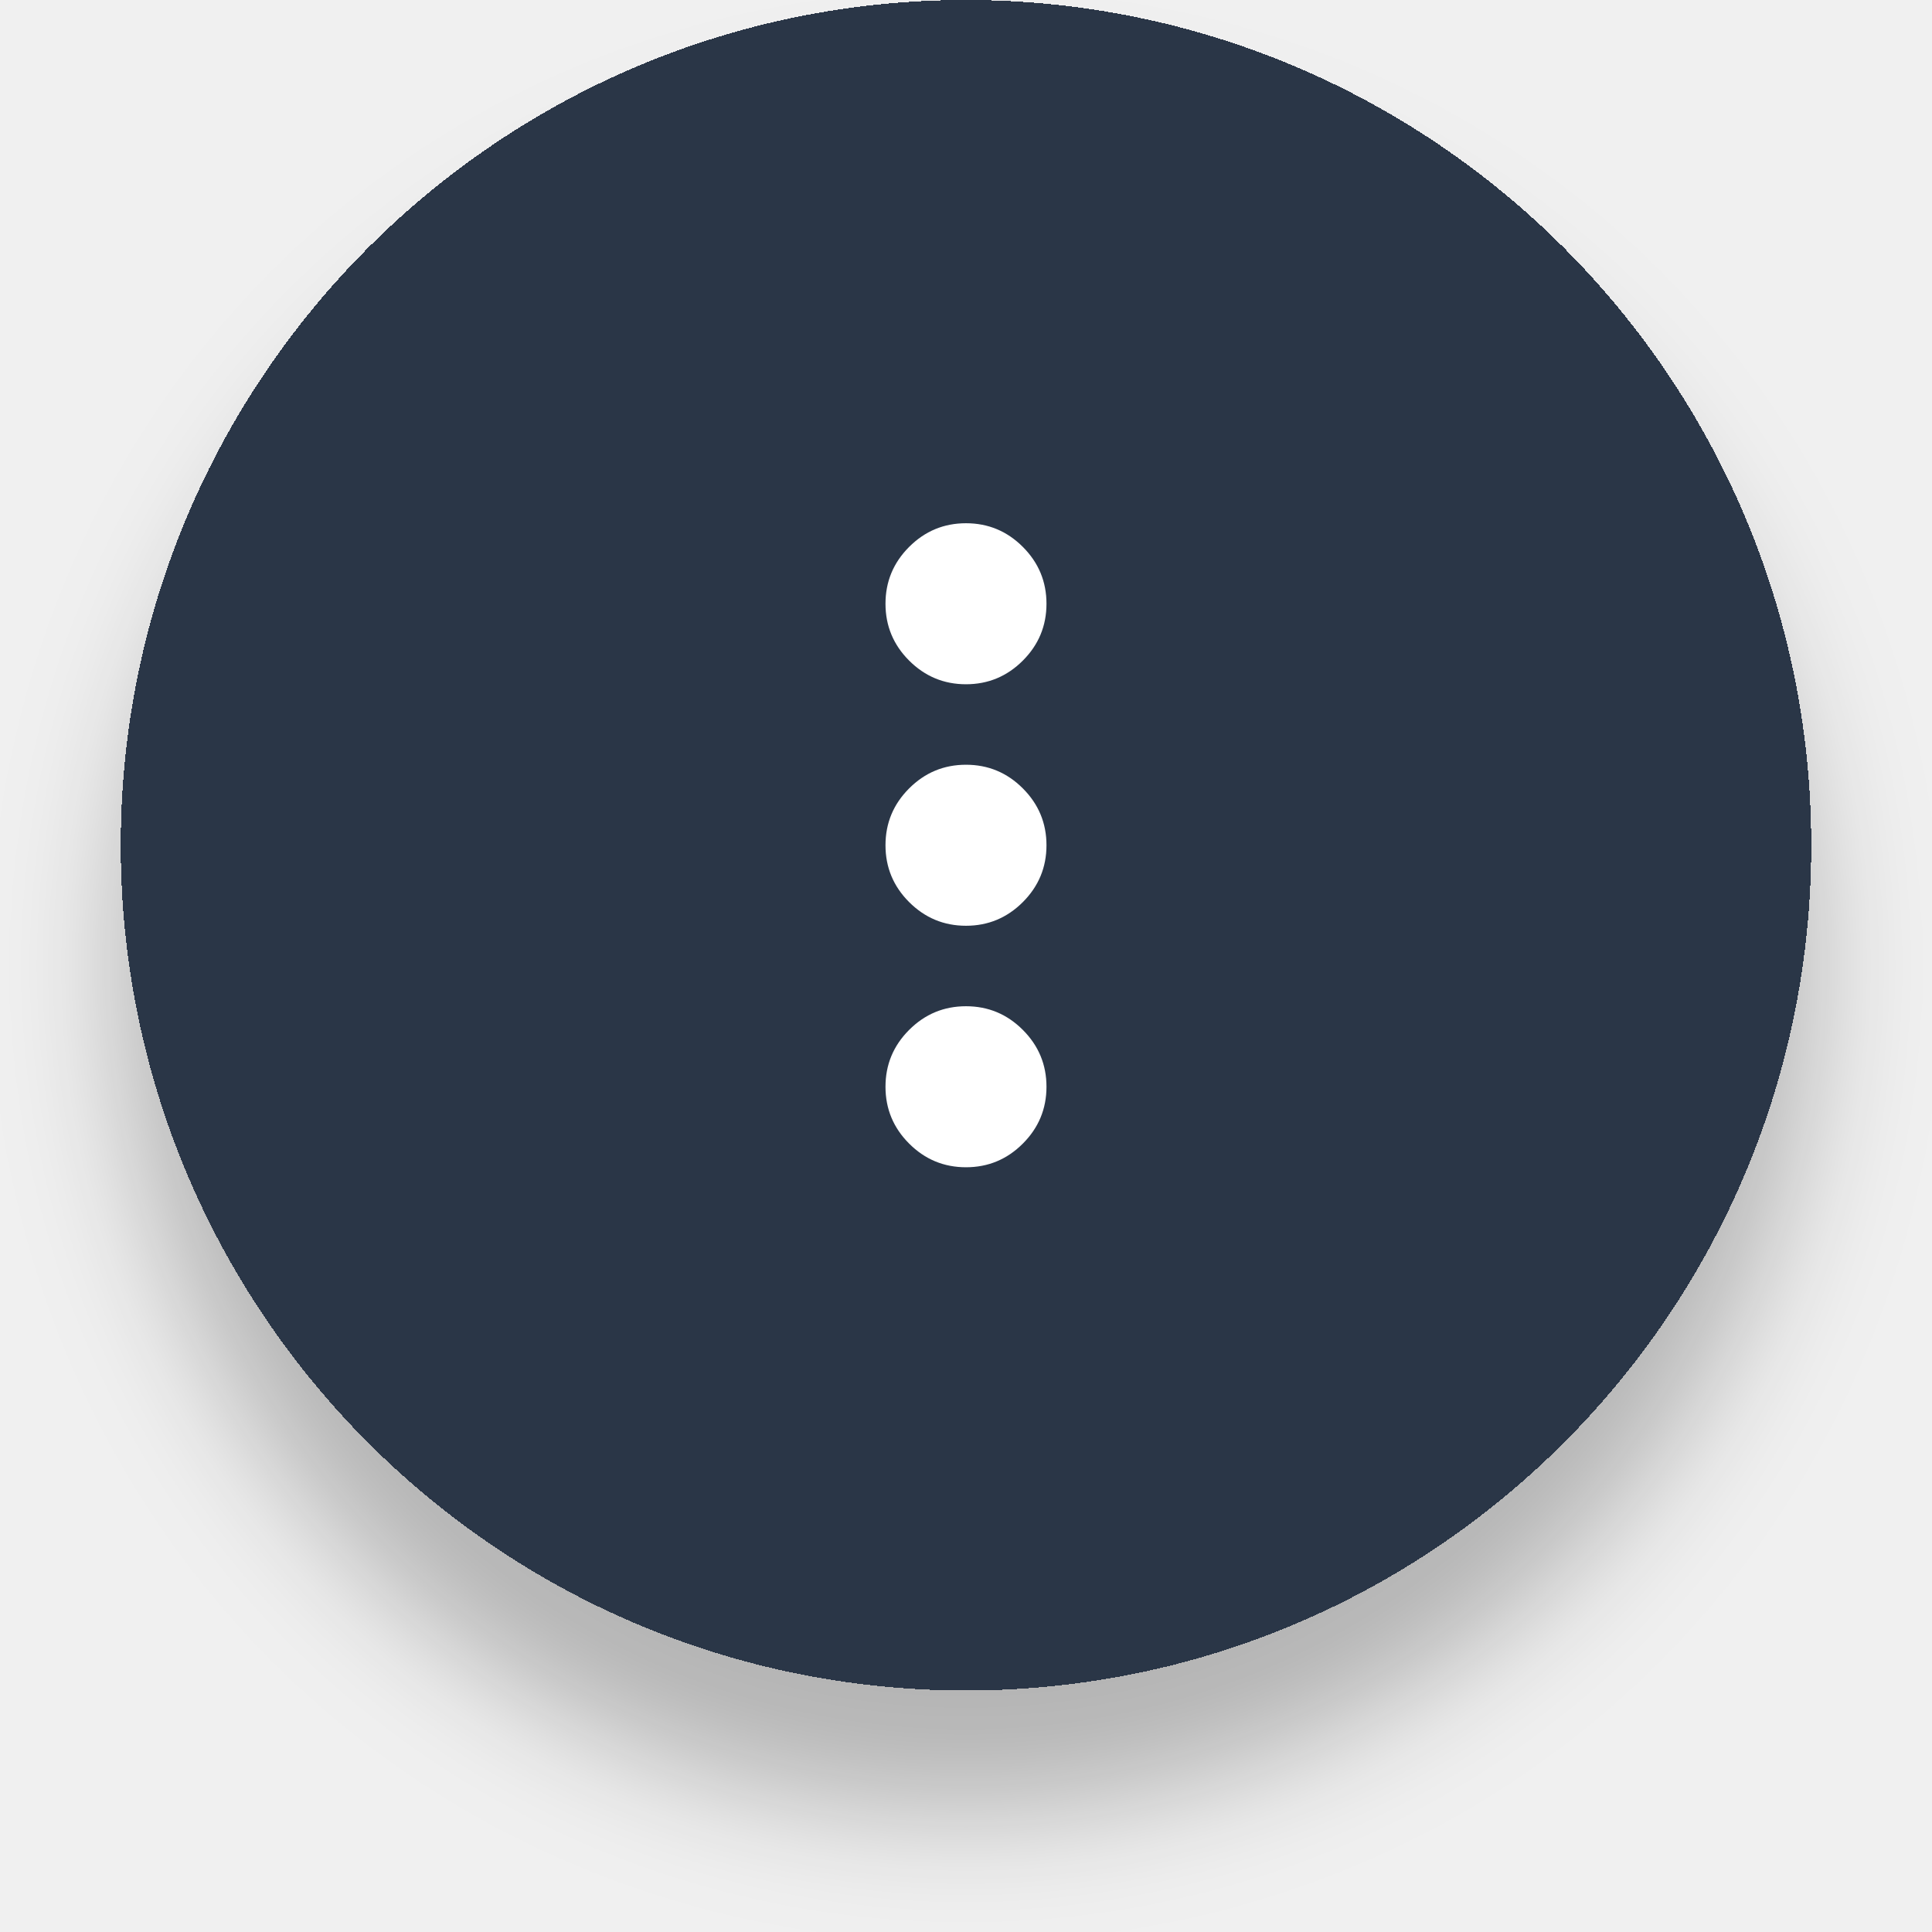
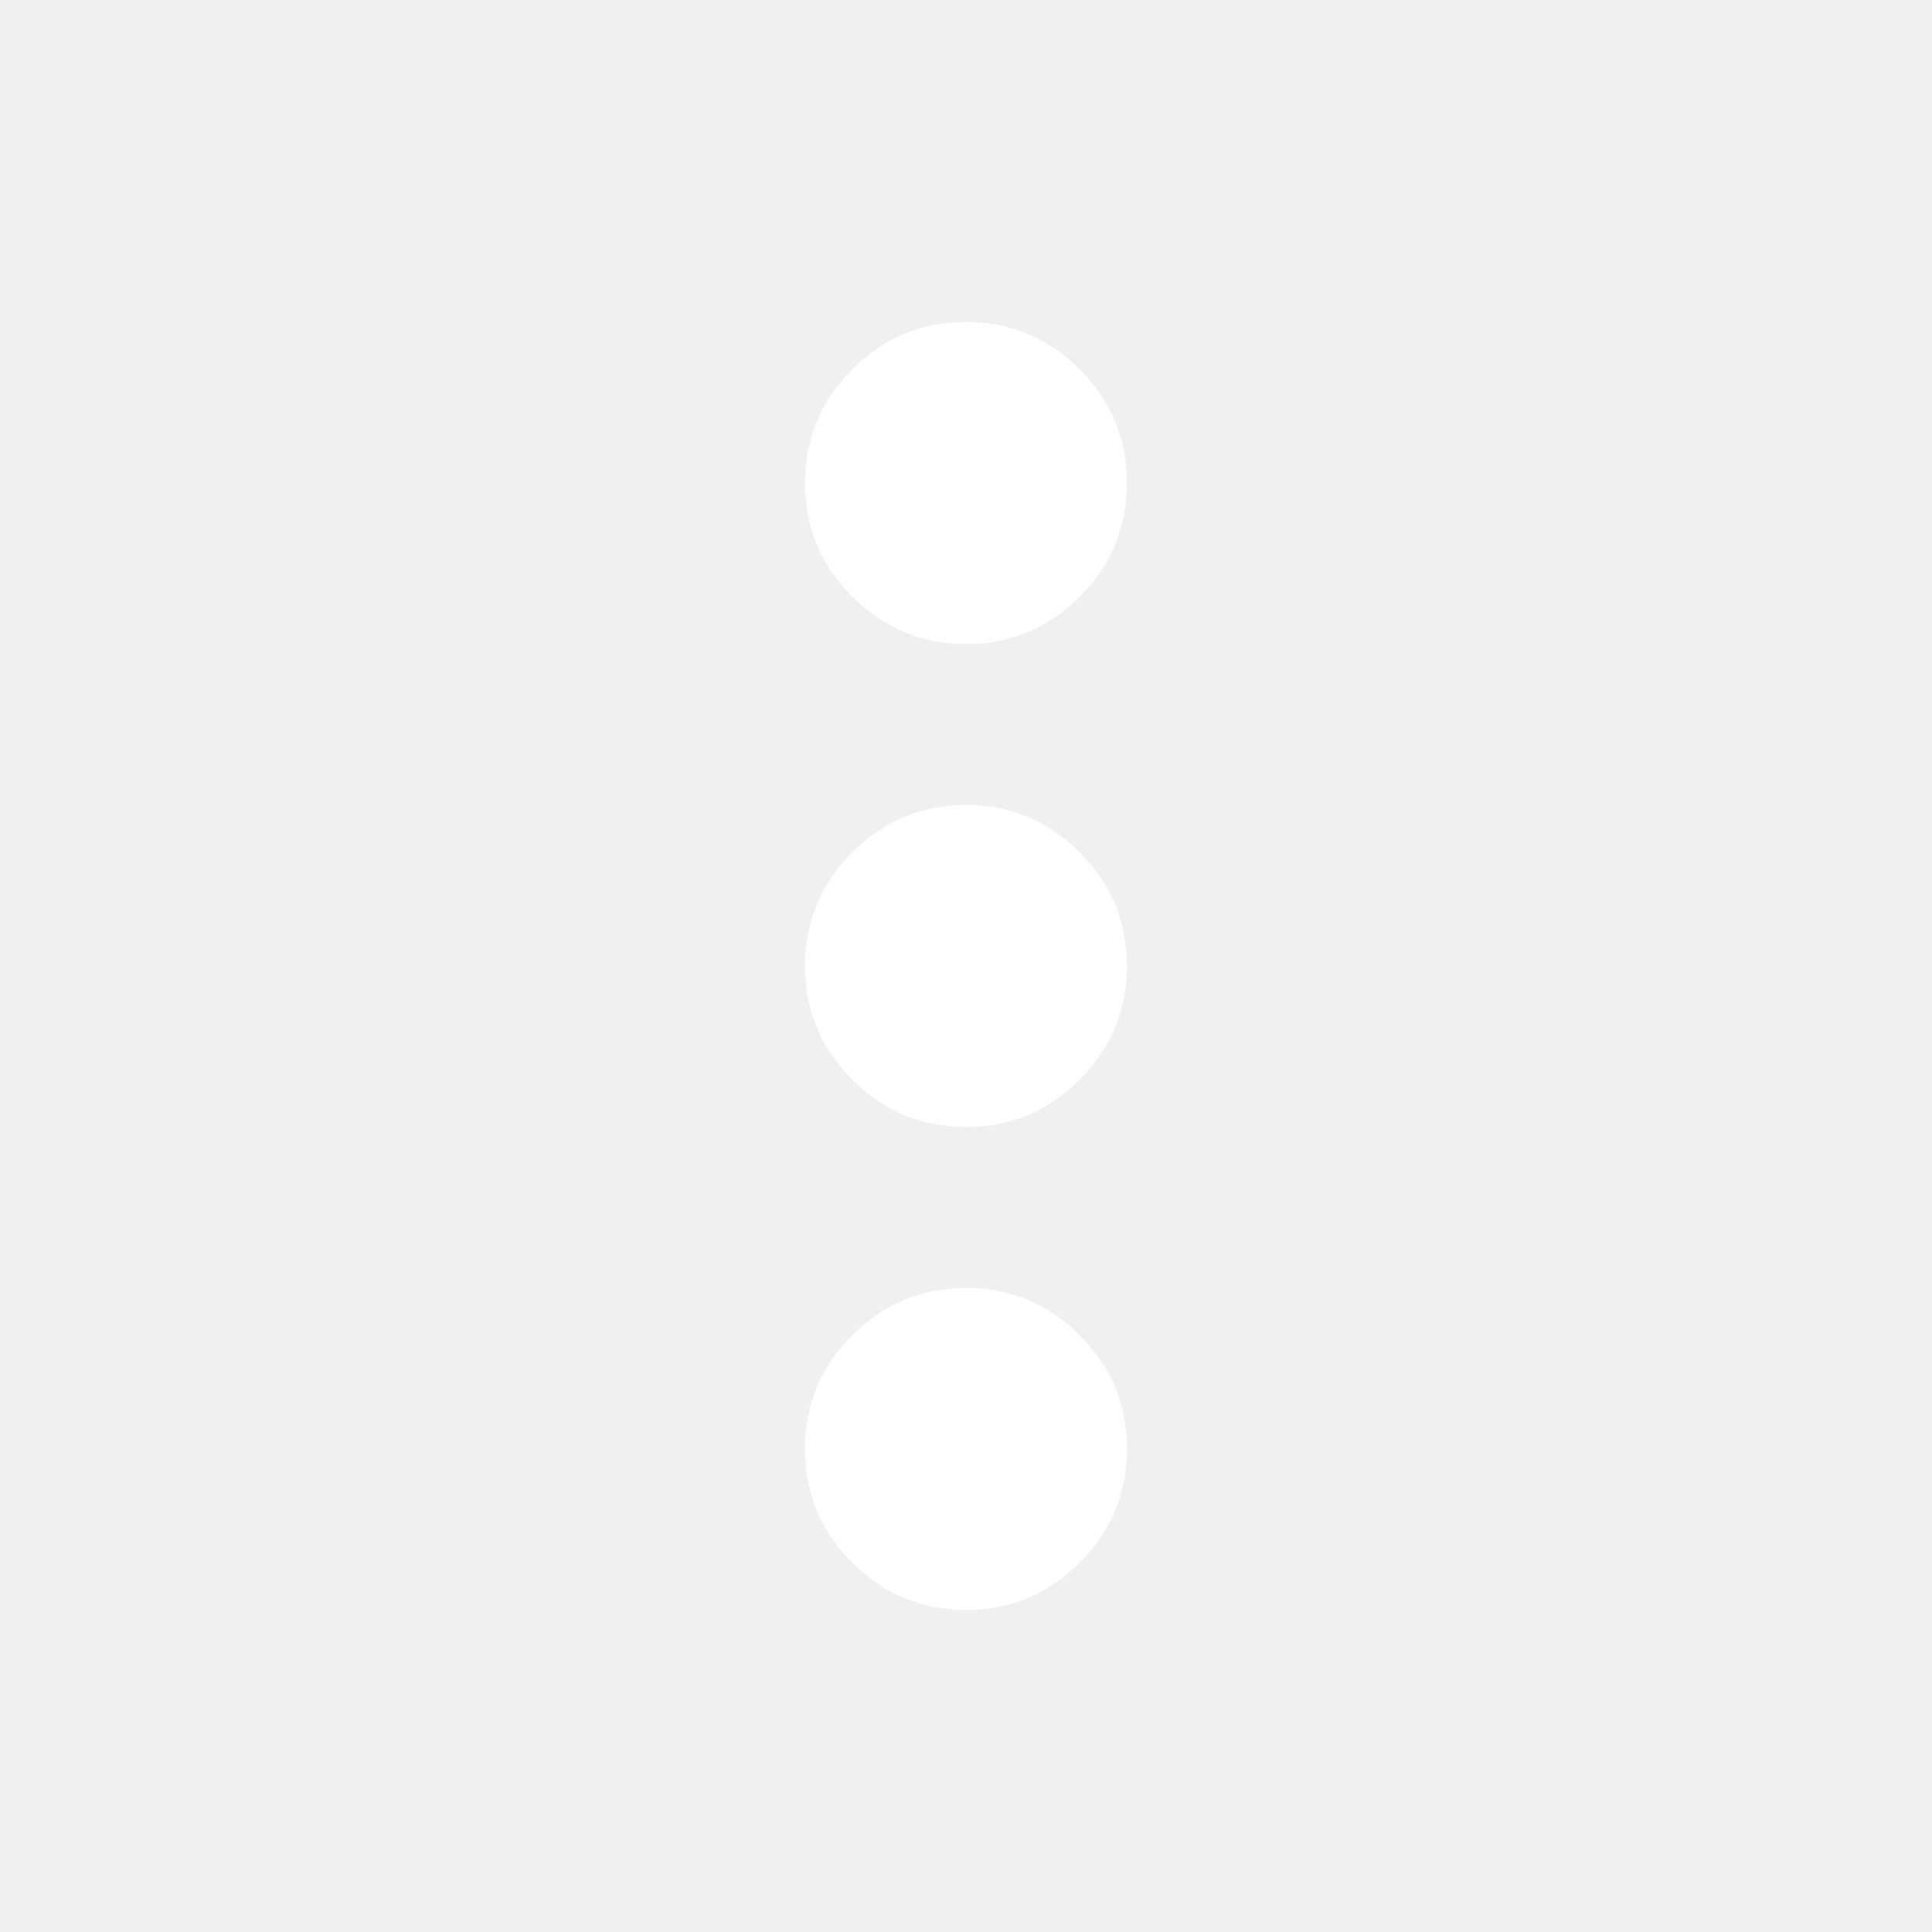
- <svg xmlns="http://www.w3.org/2000/svg" width="64" height="64" viewBox="0 0 64 64" fill="none">
-   <g filter="url(#filter0_d_71395_18084)">
-     <rect x="4" width="56" height="56" rx="28" fill="#2A3647" shape-rendering="crispEdges" />
-     <mask id="mask0_71395_18084" style="mask-type:alpha" maskUnits="userSpaceOnUse" x="16" y="12" width="32" height="32">
-       <rect x="16" y="12" width="32" height="32" fill="#D9D9D9" />
-     </mask>
-     <g mask="url(#mask0_71395_18084)">
-       <path d="M32 38.667C31.266 38.667 30.639 38.406 30.116 37.883C29.594 37.361 29.333 36.733 29.333 36C29.333 35.267 29.594 34.639 30.116 34.117C30.639 33.594 31.266 33.333 32 33.333C32.733 33.333 33.361 33.594 33.883 34.117C34.405 34.639 34.666 35.267 34.666 36C34.666 36.733 34.405 37.361 33.883 37.883C33.361 38.406 32.733 38.667 32 38.667ZM32 30.667C31.266 30.667 30.639 30.405 30.116 29.883C29.594 29.361 29.333 28.733 29.333 28C29.333 27.267 29.594 26.639 30.116 26.117C30.639 25.594 31.266 25.333 32 25.333C32.733 25.333 33.361 25.594 33.883 26.117C34.405 26.639 34.666 27.267 34.666 28C34.666 28.733 34.405 29.361 33.883 29.883C33.361 30.405 32.733 30.667 32 30.667ZM32 22.667C31.266 22.667 30.639 22.405 30.116 21.883C29.594 21.361 29.333 20.733 29.333 20C29.333 19.267 29.594 18.639 30.116 18.117C30.639 17.594 31.266 17.333 32 17.333C32.733 17.333 33.361 17.594 33.883 18.117C34.405 18.639 34.666 19.267 34.666 20C34.666 20.733 34.405 21.361 33.883 21.883C33.361 22.405 32.733 22.667 32 22.667Z" fill="white" />
-     </g>
-     <rect x="4.5" y="0.5" width="55" height="55" rx="27.5" stroke="#2A3647" shape-rendering="crispEdges" />
+ <svg xmlns="http://www.w3.org/2000/svg" width="32" height="32" viewBox="0 0 32 32" fill="none">
+   <mask id="mask0_84870_2" style="mask-type:alpha" maskUnits="userSpaceOnUse" x="0" y="0" width="32" height="32">
+     <rect width="32" height="32" fill="#D9D9D9" />
+   </mask>
+   <g mask="url(#mask0_84870_2)">
+     <path d="M16 26.667C15.266 26.667 14.639 26.405 14.116 25.883C13.594 25.361 13.333 24.733 13.333 24C13.333 23.267 13.594 22.639 14.116 22.117C14.639 21.594 15.266 21.333 16 21.333C16.733 21.333 17.361 21.594 17.883 22.117C18.405 22.639 18.666 23.267 18.666 24C18.666 24.733 18.405 25.361 17.883 25.883C17.361 26.405 16.733 26.667 16 26.667ZM16 18.667C15.266 18.667 14.639 18.405 14.116 17.883C13.594 17.361 13.333 16.733 13.333 16C13.333 15.267 13.594 14.639 14.116 14.117C14.639 13.594 15.266 13.333 16 13.333C16.733 13.333 17.361 13.594 17.883 14.117C18.405 14.639 18.666 15.267 18.666 16C18.666 16.733 18.405 17.361 17.883 17.883C17.361 18.405 16.733 18.667 16 18.667ZM16 10.667C15.266 10.667 14.639 10.405 14.116 9.883C13.594 9.361 13.333 8.733 13.333 8C13.333 7.267 13.594 6.639 14.116 6.117C14.639 5.594 15.266 5.333 16 5.333C16.733 5.333 17.361 5.594 17.883 6.117C18.405 6.639 18.666 7.267 18.666 8C18.666 8.733 18.405 9.361 17.883 9.883C17.361 10.405 16.733 10.667 16 10.667Z" fill="white" />
  </g>
-   <defs>
-     <filter id="filter0_d_71395_18084" x="0" y="0" width="64" height="64" filterUnits="userSpaceOnUse" color-interpolation-filters="sRGB">
-       <feFlood flood-opacity="0" result="BackgroundImageFix" />
-       <feColorMatrix in="SourceAlpha" type="matrix" values="0 0 0 0 0 0 0 0 0 0 0 0 0 0 0 0 0 0 127 0" result="hardAlpha" />
-       <feOffset dy="4" />
-       <feGaussianBlur stdDeviation="2" />
-       <feComposite in2="hardAlpha" operator="out" />
-       <feColorMatrix type="matrix" values="0 0 0 0 0 0 0 0 0 0 0 0 0 0 0 0 0 0 0.25 0" />
-       <feBlend mode="normal" in2="BackgroundImageFix" result="effect1_dropShadow_71395_18084" />
-       <feBlend mode="normal" in="SourceGraphic" in2="effect1_dropShadow_71395_18084" result="shape" />
-     </filter>
-   </defs>
</svg>
